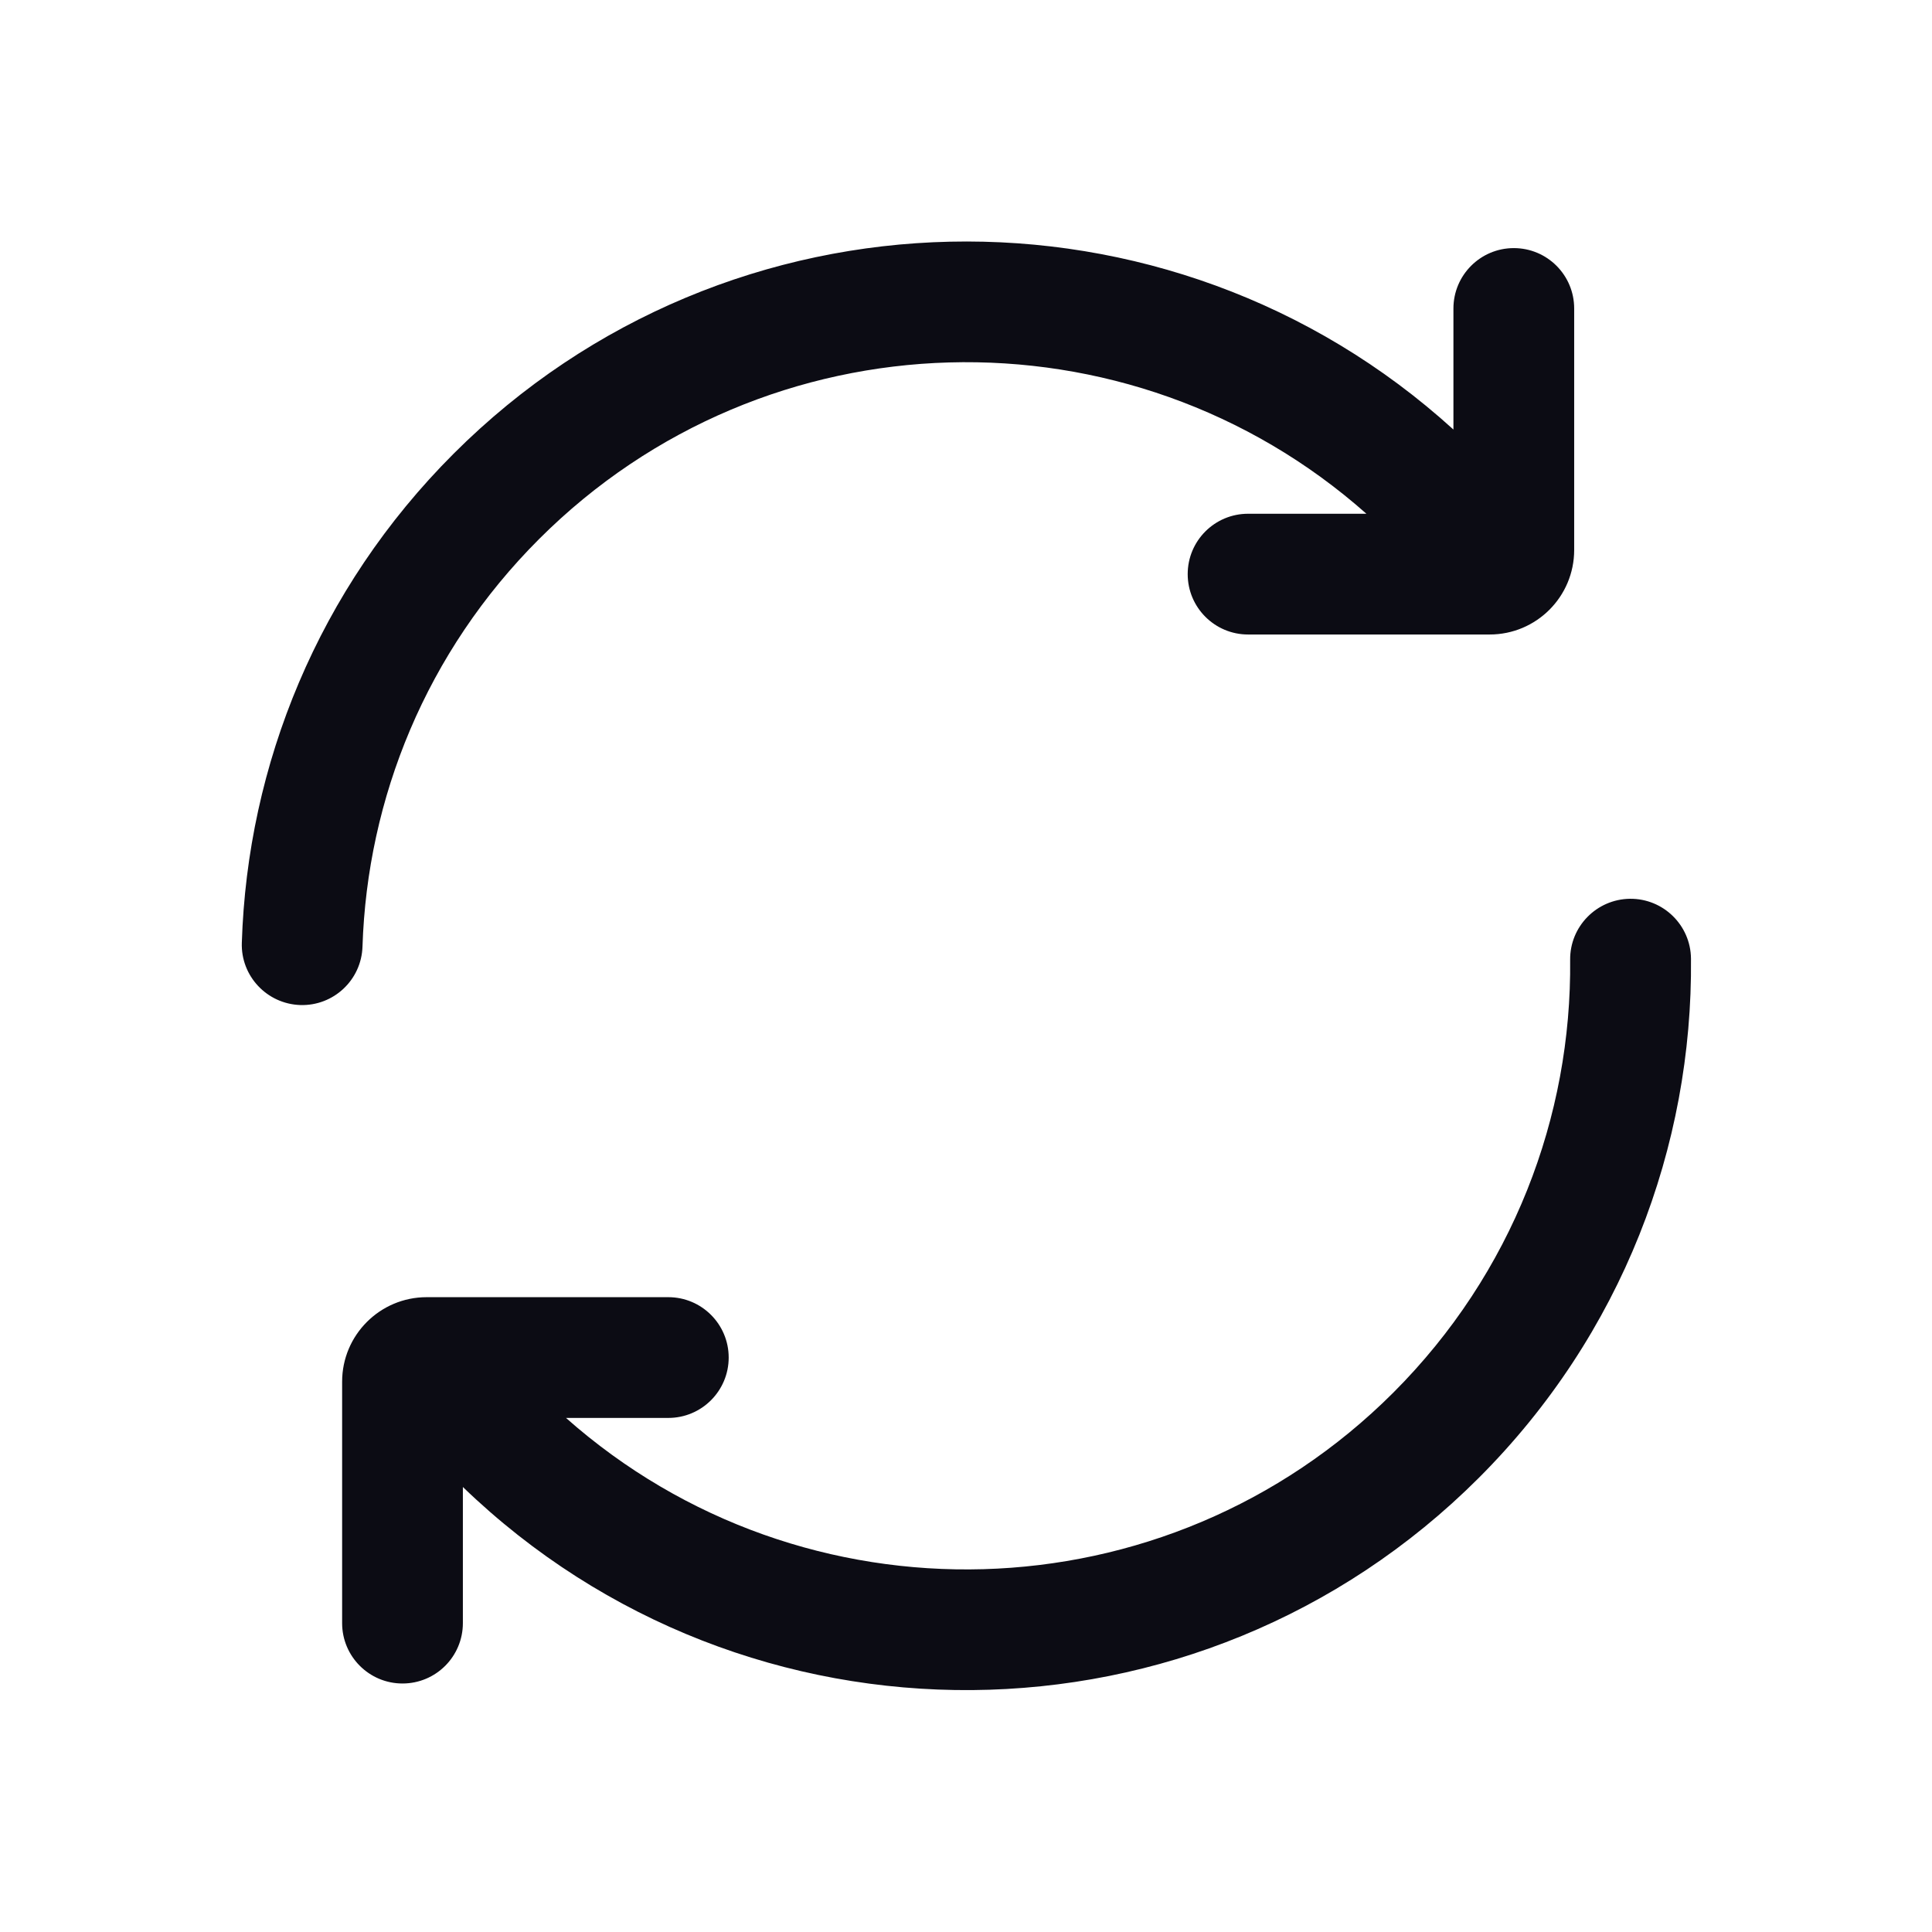
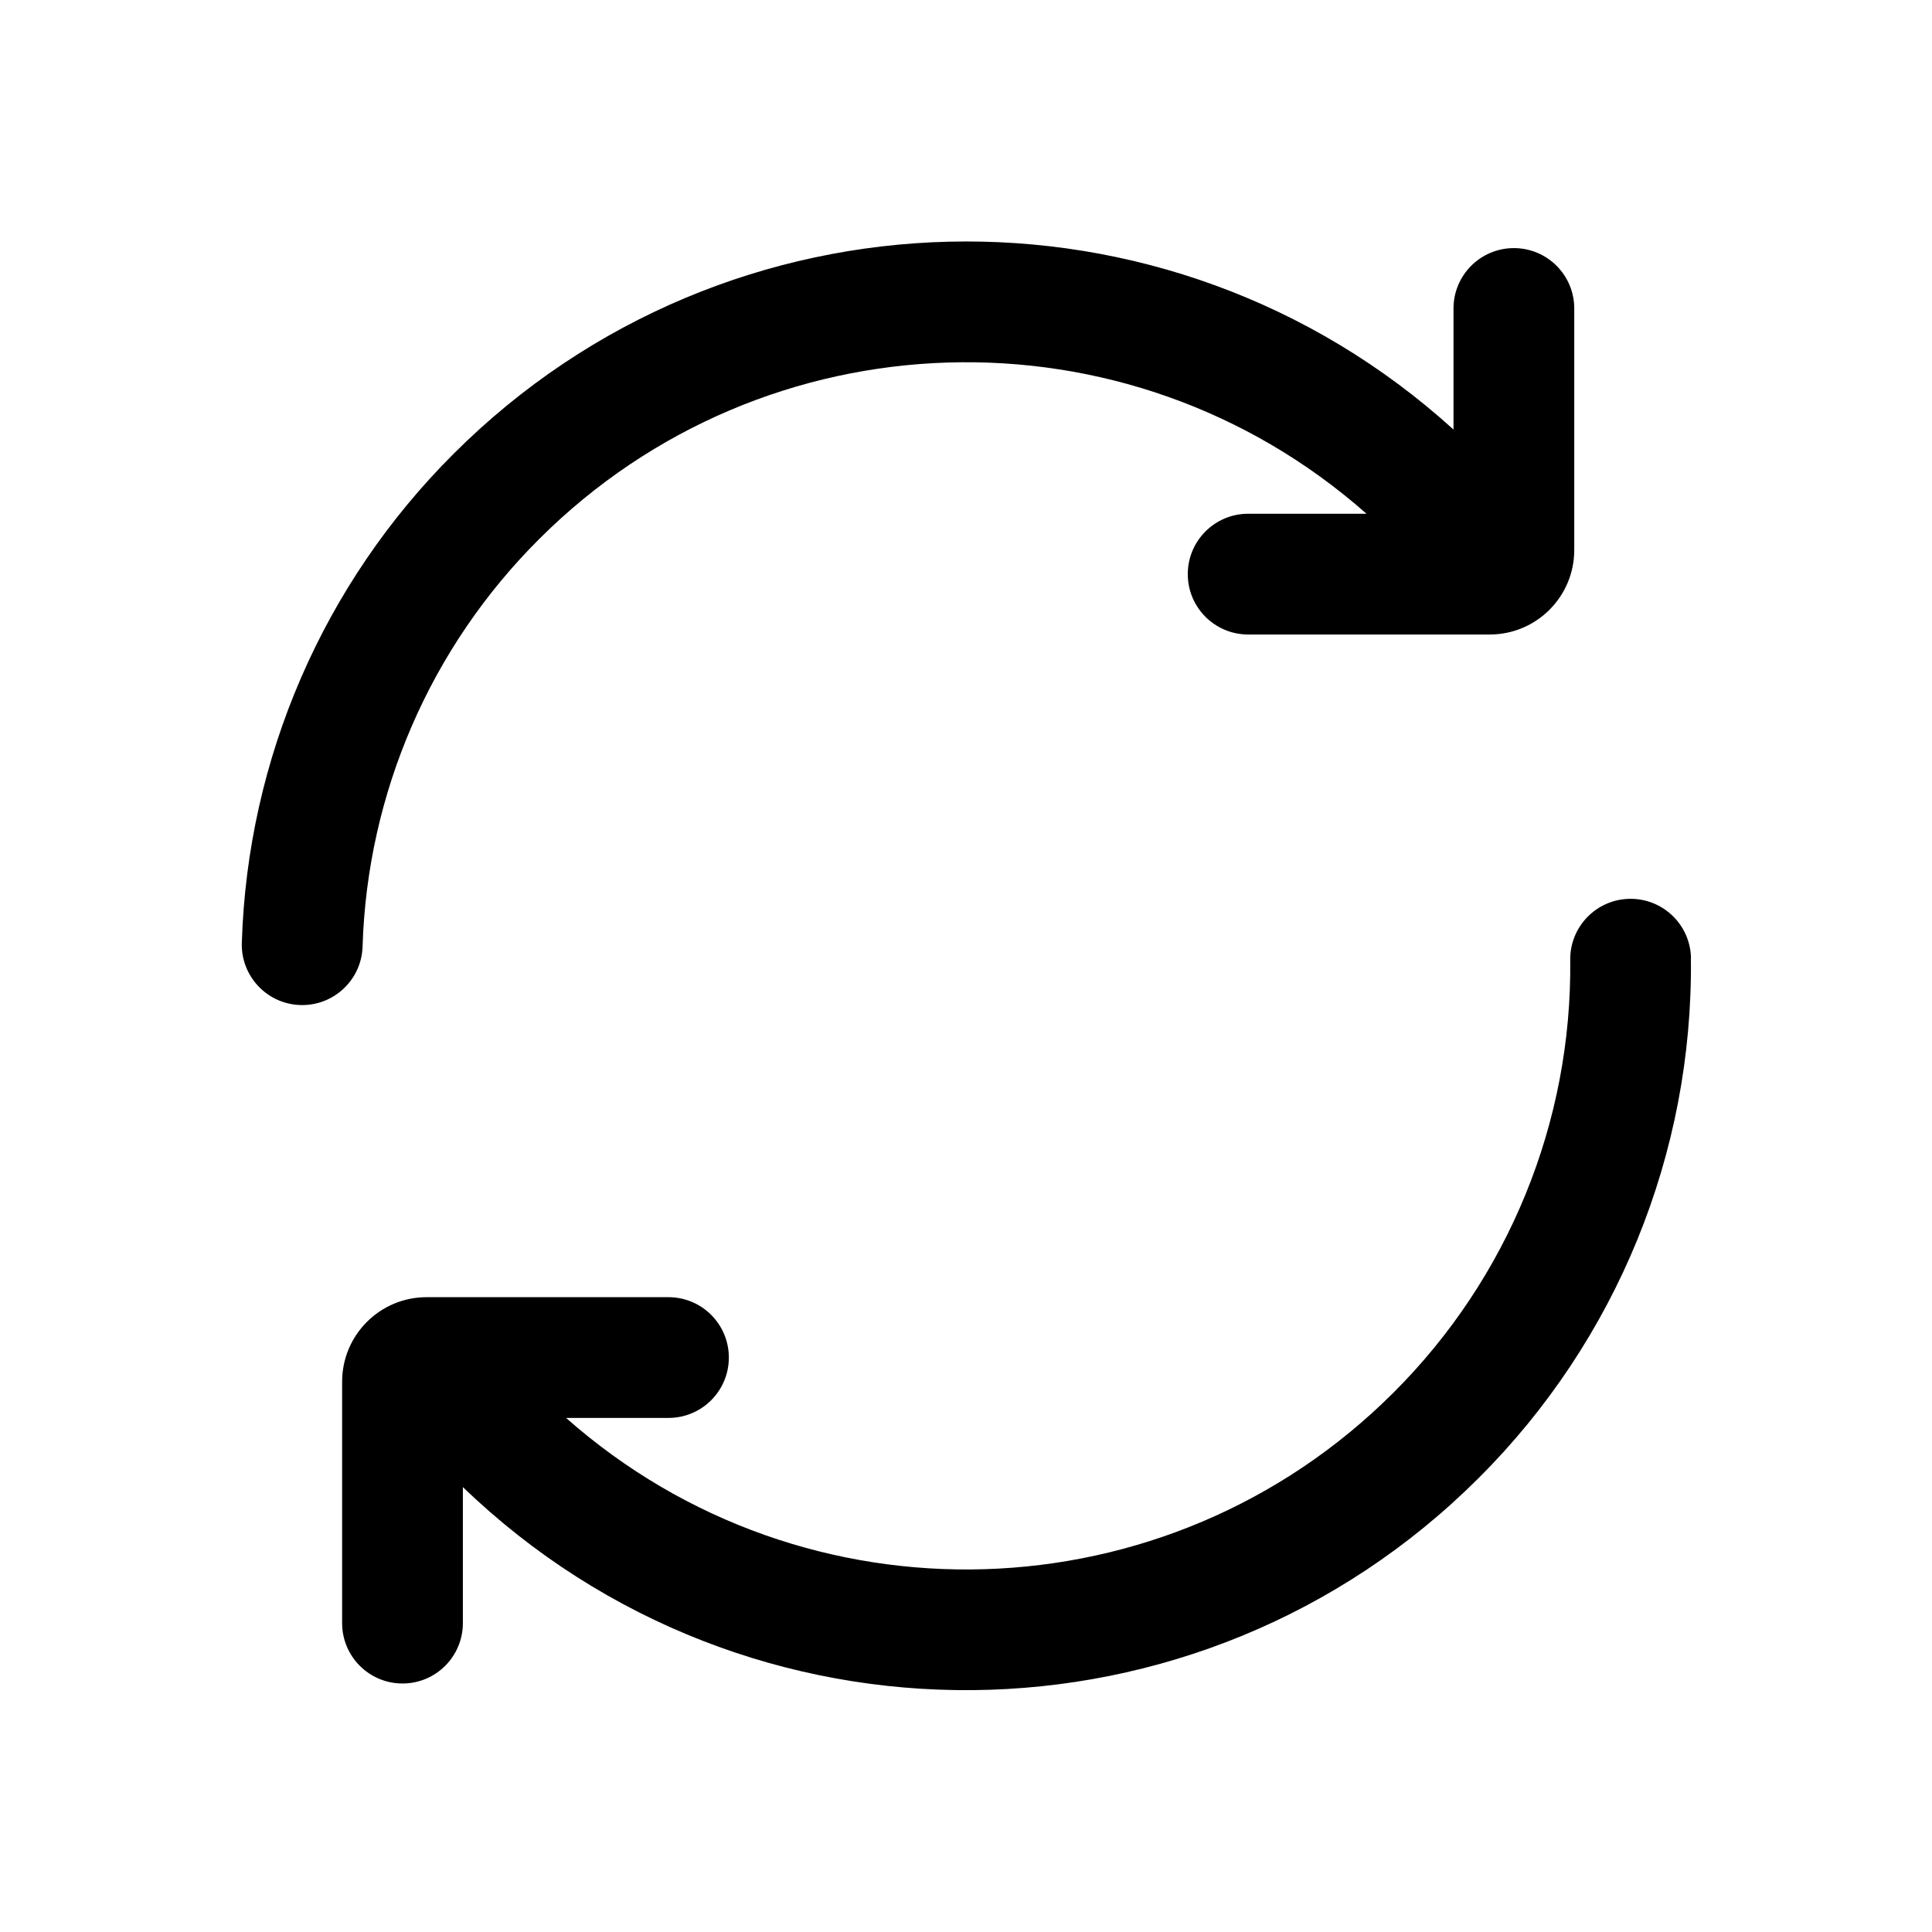
- <svg xmlns="http://www.w3.org/2000/svg" width="24" height="24" viewBox="0 0 24 24" fill="none">
-   <path d="M16.974 6.382C14.028 3.771 9.518 3.876 6.697 6.696C5.293 8.099 4.562 9.919 4.503 11.759C4.49 12.173 4.144 12.498 3.73 12.485C3.316 12.471 2.99 12.125 3.004 11.711C3.073 9.506 3.951 7.319 5.636 5.635C9.049 2.224 14.522 2.125 18.055 5.336V3.832C18.055 3.418 18.391 3.082 18.805 3.082C19.22 3.082 19.555 3.418 19.555 3.832V6.832C19.555 7.412 19.085 7.882 18.505 7.882H15.504C15.09 7.882 14.754 7.546 14.754 7.132C14.754 6.717 15.09 6.382 15.504 6.382H16.974Z" fill="#0C0C14" />
-   <path d="M21.006 11.908C21.002 11.494 20.663 11.161 20.248 11.165C19.834 11.17 19.501 11.509 19.505 11.923C19.525 13.868 18.792 15.816 17.308 17.3C14.487 20.119 9.977 20.224 7.031 17.614H8.302C8.716 17.614 9.052 17.278 9.052 16.864C9.052 16.45 8.716 16.114 8.302 16.114H5.3C4.721 16.114 4.25 16.584 4.25 17.164L4.25 20.163C4.25 20.577 4.586 20.913 5 20.913C5.415 20.913 5.75 20.577 5.75 20.163L5.75 18.472C9.275 21.873 14.891 21.836 18.369 18.36C20.15 16.58 21.029 14.239 21.006 11.908Z" fill="#0C0C14" />
+ <svg xmlns="http://www.w3.org/2000/svg" width="24" height="24" viewBox="0 0 24 24">
+   <g class="ic-arrows-rotate">
+     <g class="Icon">
+       <path d="M16.975 6.382a7.507 7.507 0 0 0-10.277.314 7.467 7.467 0 0 0-2.194 5.063.75.75 0 0 1-1.5-.048 8.966 8.966 0 0 1 2.633-6.076 9.008 9.008 0 0 1 12.419-.299V3.832a.75.75 0 0 1 1.5 0v3c0 .58-.47 1.05-1.05 1.05h-3.001a.75.75 0 1 1 0-1.5h1.47Z" />
+       <path d="M21.006 11.908a.75.75 0 0 0-1.5.015A7.47 7.47 0 0 1 17.31 17.3a7.507 7.507 0 0 1-10.278.314h1.272a.75.75 0 0 0 0-1.5H5.3c-.58 0-1.05.47-1.05 1.05v2.999a.75.75 0 0 0 1.5 0v-1.69a9.008 9.008 0 0 0 12.619-.113 8.97 8.97 0 0 0 2.636-6.452Z" />
+     </g>
+   </g>
</svg>
